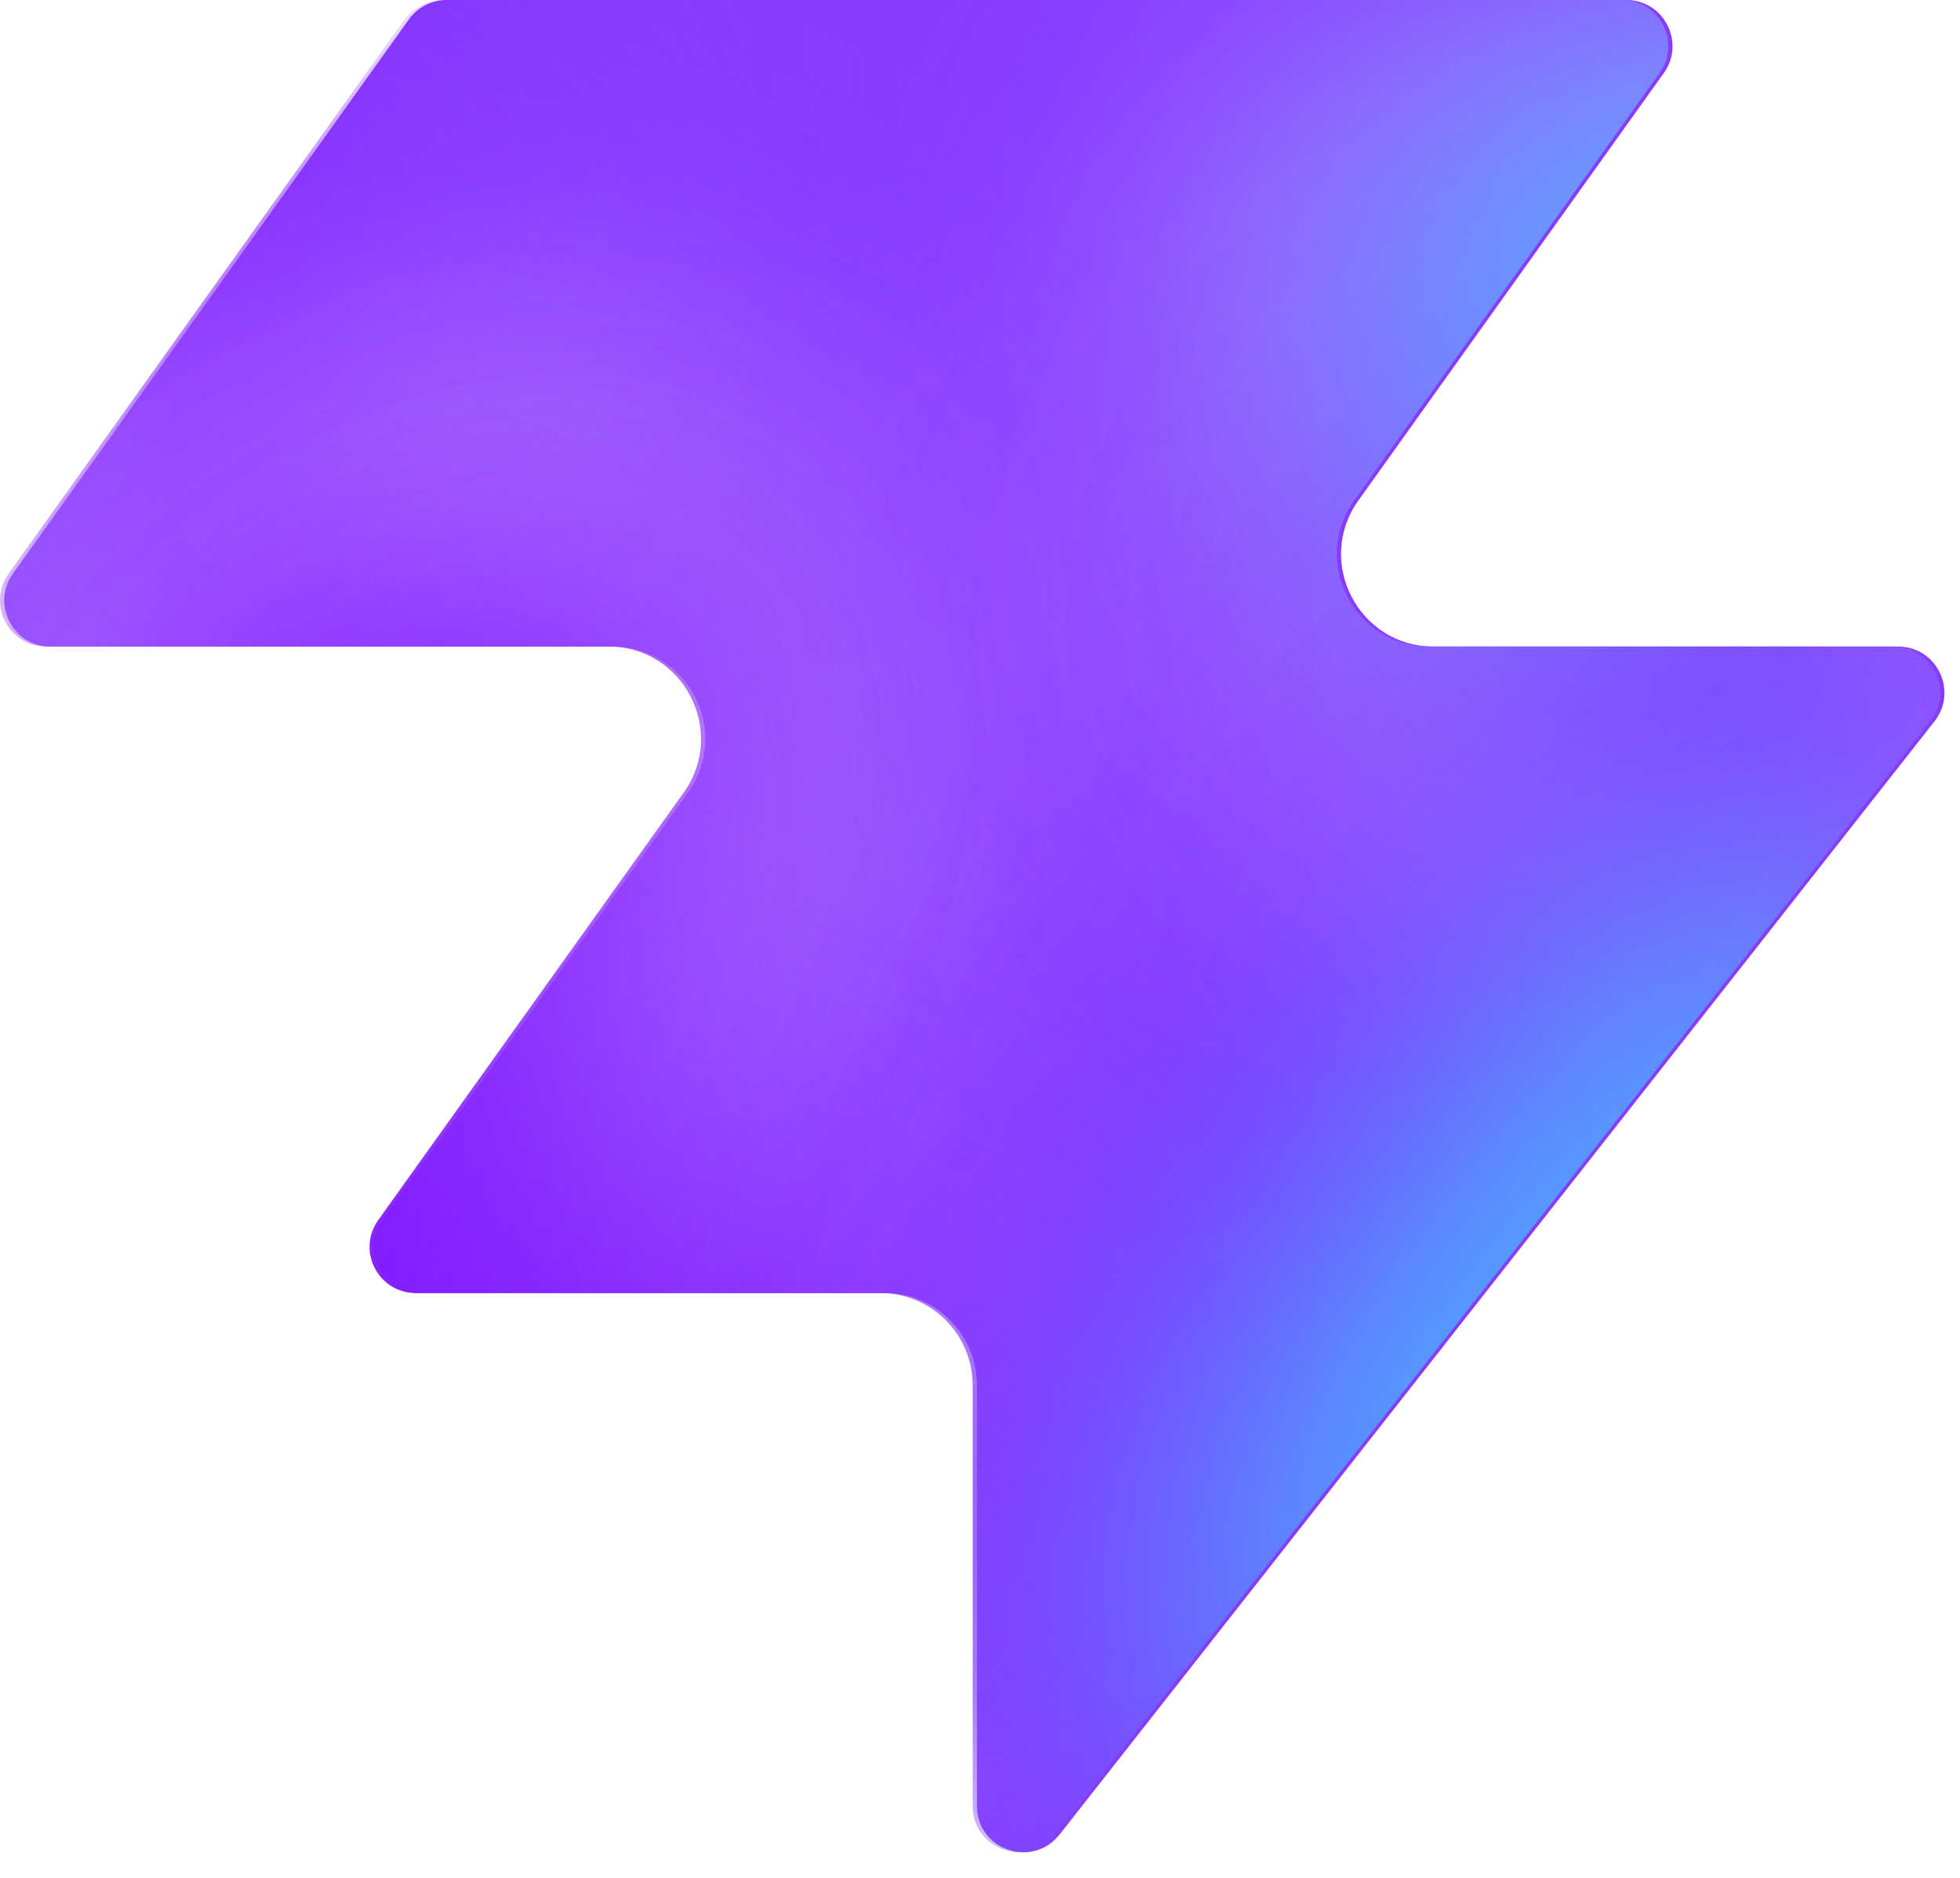
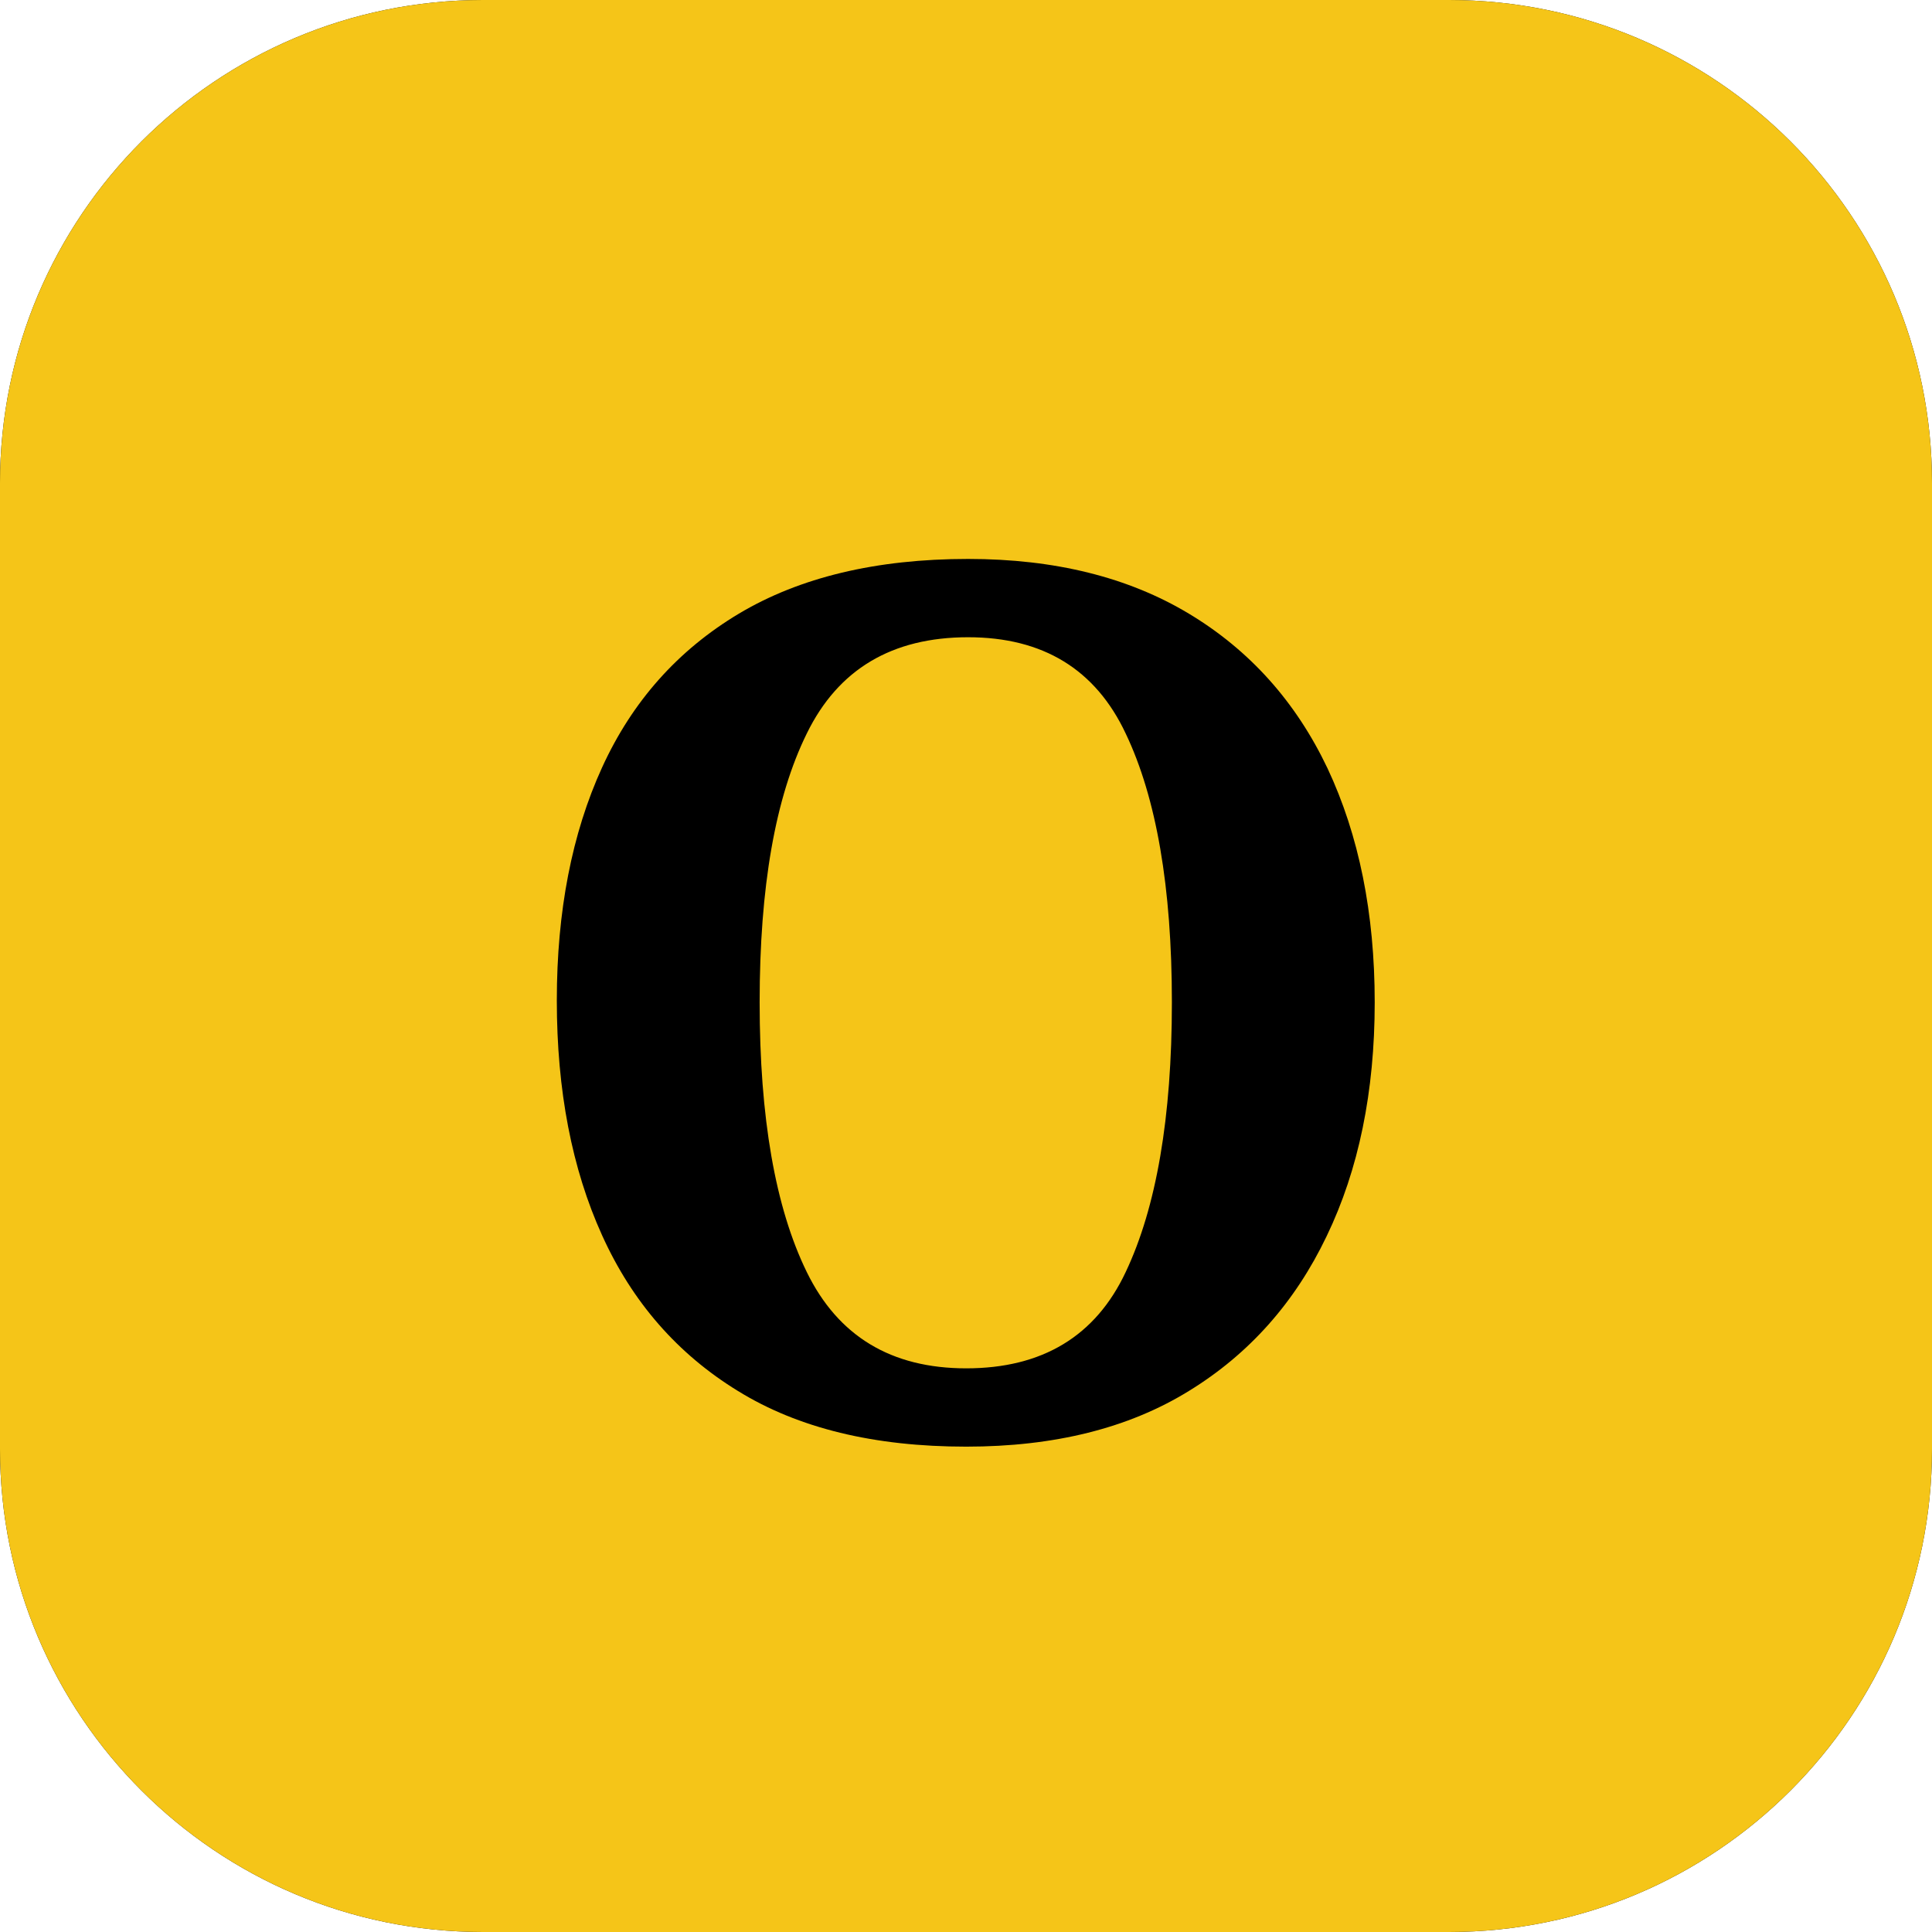
- <svg xmlns="http://www.w3.org/2000/svg" width="48" height="46" fill="none" viewBox="0 0 48 46">
-   <path fill="#863bff" d="M25.946 44.938c-.664.845-2.021.375-2.021-.698V33.937a2.26 2.26 0 0 0-2.262-2.262H10.287c-.92 0-1.456-1.04-.92-1.788l7.48-10.471c1.07-1.497 0-3.578-1.842-3.578H1.237c-.92 0-1.456-1.04-.92-1.788L10.013.474c.214-.297.556-.474.92-.474h28.894c.92 0 1.456 1.04.92 1.788l-7.48 10.471c-1.07 1.498 0 3.579 1.842 3.579h11.377c.943 0 1.473 1.088.89 1.83L25.947 44.94z" style="fill:#863bff;fill:color(display-p3 .525 .23 1);fill-opacity:1" />
-   <mask id="a" width="48" height="46" x="0" y="0" maskUnits="userSpaceOnUse" style="mask-type:alpha">
-     <path fill="#000" d="M25.842 44.938c-.664.844-2.021.375-2.021-.698V33.937a2.26 2.26 0 0 0-2.262-2.262H10.183c-.92 0-1.456-1.04-.92-1.788l7.48-10.471c1.07-1.498 0-3.579-1.842-3.579H1.133c-.92 0-1.456-1.04-.92-1.787L9.91.473c.214-.297.556-.474.92-.474h28.894c.92 0 1.456 1.04.92 1.788l-7.48 10.471c-1.07 1.498 0 3.578 1.842 3.578h11.377c.943 0 1.473 1.088.89 1.832L25.843 44.94z" style="fill:#000;fill-opacity:1" />
-   </mask>
-   <g mask="url(#a)">
-     <g filter="url(#b)">
-       <ellipse cx="5.508" cy="14.704" fill="#ede6ff" rx="5.508" ry="14.704" style="fill:#ede6ff;fill:color(display-p3 .927 .903 1);fill-opacity:1" transform="matrix(.00324 1 1 -.00324 -4.47 31.516)" />
-     </g>
-     <g filter="url(#c)">
-       <ellipse cx="10.399" cy="29.851" fill="#ede6ff" rx="10.399" ry="29.851" style="fill:#ede6ff;fill:color(display-p3 .927 .903 1);fill-opacity:1" transform="matrix(.00324 1 1 -.00324 -39.328 7.883)" />
-     </g>
-     <g filter="url(#d)">
-       <ellipse cx="5.508" cy="30.487" fill="#7e14ff" rx="5.508" ry="30.487" style="fill:#7e14ff;fill:color(display-p3 .492 .077 1);fill-opacity:1" transform="rotate(89.814 -25.913 -14.639)scale(1 -1)" />
-     </g>
-     <g filter="url(#e)">
-       <ellipse cx="5.508" cy="30.599" fill="#7e14ff" rx="5.508" ry="30.599" style="fill:#7e14ff;fill:color(display-p3 .492 .077 1);fill-opacity:1" transform="rotate(89.814 -32.644 -3.334)scale(1 -1)" />
-     </g>
-     <g filter="url(#f)">
-       <ellipse cx="5.508" cy="30.599" fill="#7e14ff" rx="5.508" ry="30.599" style="fill:#7e14ff;fill:color(display-p3 .492 .077 1);fill-opacity:1" transform="matrix(.00324 1 1 -.00324 -34.34 30.47)" />
-     </g>
-     <g filter="url(#g)">
-       <ellipse cx="14.072" cy="22.078" fill="#ede6ff" rx="14.072" ry="22.078" style="fill:#ede6ff;fill:color(display-p3 .927 .903 1);fill-opacity:1" transform="rotate(93.35 24.506 48.493)scale(-1 1)" />
-     </g>
-     <g filter="url(#h)">
-       <ellipse cx="3.47" cy="21.501" fill="#7e14ff" rx="3.47" ry="21.501" style="fill:#7e14ff;fill:color(display-p3 .492 .077 1);fill-opacity:1" transform="rotate(89.009 28.708 47.59)scale(-1 1)" />
-     </g>
-     <g filter="url(#i)">
-       <ellipse cx="3.47" cy="21.501" fill="#7e14ff" rx="3.47" ry="21.501" style="fill:#7e14ff;fill:color(display-p3 .492 .077 1);fill-opacity:1" transform="rotate(89.009 28.708 47.59)scale(-1 1)" />
-     </g>
-     <g filter="url(#j)">
-       <ellipse cx=".387" cy="8.972" fill="#7e14ff" rx="4.407" ry="29.108" style="fill:#7e14ff;fill:color(display-p3 .492 .077 1);fill-opacity:1" transform="rotate(39.51 .387 8.972)" />
-     </g>
-     <g filter="url(#k)">
-       <ellipse cx="47.523" cy="-6.092" fill="#7e14ff" rx="4.407" ry="29.108" style="fill:#7e14ff;fill:color(display-p3 .492 .077 1);fill-opacity:1" transform="rotate(37.892 47.523 -6.092)" />
-     </g>
-     <g filter="url(#l)">
-       <ellipse cx="41.412" cy="6.333" fill="#47bfff" rx="5.971" ry="9.665" style="fill:#47bfff;fill:color(display-p3 .28 .748 1);fill-opacity:1" transform="rotate(37.892 41.412 6.333)" />
-     </g>
-     <g filter="url(#m)">
-       <ellipse cx="-1.879" cy="38.332" fill="#7e14ff" rx="4.407" ry="29.108" style="fill:#7e14ff;fill:color(display-p3 .492 .077 1);fill-opacity:1" transform="rotate(37.892 -1.88 38.332)" />
-     </g>
-     <g filter="url(#n)">
-       <ellipse cx="-1.879" cy="38.332" fill="#7e14ff" rx="4.407" ry="29.108" style="fill:#7e14ff;fill:color(display-p3 .492 .077 1);fill-opacity:1" transform="rotate(37.892 -1.88 38.332)" />
-     </g>
-     <g filter="url(#o)">
-       <ellipse cx="35.651" cy="29.907" fill="#7e14ff" rx="4.407" ry="29.108" style="fill:#7e14ff;fill:color(display-p3 .492 .077 1);fill-opacity:1" transform="rotate(37.892 35.651 29.907)" />
-     </g>
-     <g filter="url(#p)">
-       <ellipse cx="38.418" cy="32.4" fill="#47bfff" rx="5.971" ry="15.297" style="fill:#47bfff;fill:color(display-p3 .28 .748 1);fill-opacity:1" transform="rotate(37.892 38.418 32.4)" />
-     </g>
-   </g>
-   <defs>
-     <filter id="b" width="60.045" height="41.654" x="-19.77" y="16.149" color-interpolation-filters="sRGB" filterUnits="userSpaceOnUse">
-       <feFlood flood-opacity="0" result="BackgroundImageFix" />
-       <feBlend in="SourceGraphic" in2="BackgroundImageFix" result="shape" />
-       <feGaussianBlur result="effect1_foregroundBlur_2002_17158" stdDeviation="7.659" />
-     </filter>
-     <filter id="c" width="90.34" height="51.437" x="-54.613" y="-7.533" color-interpolation-filters="sRGB" filterUnits="userSpaceOnUse">
-       <feFlood flood-opacity="0" result="BackgroundImageFix" />
-       <feBlend in="SourceGraphic" in2="BackgroundImageFix" result="shape" />
-       <feGaussianBlur result="effect1_foregroundBlur_2002_17158" stdDeviation="7.659" />
-     </filter>
-     <filter id="d" width="79.355" height="29.4" x="-49.64" y="2.03" color-interpolation-filters="sRGB" filterUnits="userSpaceOnUse">
-       <feFlood flood-opacity="0" result="BackgroundImageFix" />
-       <feBlend in="SourceGraphic" in2="BackgroundImageFix" result="shape" />
-       <feGaussianBlur result="effect1_foregroundBlur_2002_17158" stdDeviation="4.596" />
-     </filter>
-     <filter id="e" width="79.579" height="29.4" x="-45.045" y="20.029" color-interpolation-filters="sRGB" filterUnits="userSpaceOnUse">
-       <feFlood flood-opacity="0" result="BackgroundImageFix" />
-       <feBlend in="SourceGraphic" in2="BackgroundImageFix" result="shape" />
-       <feGaussianBlur result="effect1_foregroundBlur_2002_17158" stdDeviation="4.596" />
-     </filter>
-     <filter id="f" width="79.579" height="29.4" x="-43.513" y="21.178" color-interpolation-filters="sRGB" filterUnits="userSpaceOnUse">
-       <feFlood flood-opacity="0" result="BackgroundImageFix" />
-       <feBlend in="SourceGraphic" in2="BackgroundImageFix" result="shape" />
-       <feGaussianBlur result="effect1_foregroundBlur_2002_17158" stdDeviation="4.596" />
-     </filter>
-     <filter id="g" width="74.749" height="58.852" x="15.756" y="-17.901" color-interpolation-filters="sRGB" filterUnits="userSpaceOnUse">
-       <feFlood flood-opacity="0" result="BackgroundImageFix" />
-       <feBlend in="SourceGraphic" in2="BackgroundImageFix" result="shape" />
-       <feGaussianBlur result="effect1_foregroundBlur_2002_17158" stdDeviation="7.659" />
-     </filter>
-     <filter id="h" width="61.377" height="25.362" x="23.548" y="2.284" color-interpolation-filters="sRGB" filterUnits="userSpaceOnUse">
-       <feFlood flood-opacity="0" result="BackgroundImageFix" />
-       <feBlend in="SourceGraphic" in2="BackgroundImageFix" result="shape" />
-       <feGaussianBlur result="effect1_foregroundBlur_2002_17158" stdDeviation="4.596" />
-     </filter>
-     <filter id="i" width="61.377" height="25.362" x="23.548" y="2.284" color-interpolation-filters="sRGB" filterUnits="userSpaceOnUse">
-       <feFlood flood-opacity="0" result="BackgroundImageFix" />
-       <feBlend in="SourceGraphic" in2="BackgroundImageFix" result="shape" />
-       <feGaussianBlur result="effect1_foregroundBlur_2002_17158" stdDeviation="4.596" />
-     </filter>
-     <filter id="j" width="56.045" height="63.649" x="-27.636" y="-22.853" color-interpolation-filters="sRGB" filterUnits="userSpaceOnUse">
-       <feFlood flood-opacity="0" result="BackgroundImageFix" />
-       <feBlend in="SourceGraphic" in2="BackgroundImageFix" result="shape" />
-       <feGaussianBlur result="effect1_foregroundBlur_2002_17158" stdDeviation="4.596" />
-     </filter>
-     <filter id="k" width="54.814" height="64.646" x="20.116" y="-38.415" color-interpolation-filters="sRGB" filterUnits="userSpaceOnUse">
-       <feFlood flood-opacity="0" result="BackgroundImageFix" />
-       <feBlend in="SourceGraphic" in2="BackgroundImageFix" result="shape" />
-       <feGaussianBlur result="effect1_foregroundBlur_2002_17158" stdDeviation="4.596" />
-     </filter>
-     <filter id="l" width="33.541" height="35.313" x="24.641" y="-11.323" color-interpolation-filters="sRGB" filterUnits="userSpaceOnUse">
-       <feFlood flood-opacity="0" result="BackgroundImageFix" />
-       <feBlend in="SourceGraphic" in2="BackgroundImageFix" result="shape" />
-       <feGaussianBlur result="effect1_foregroundBlur_2002_17158" stdDeviation="4.596" />
-     </filter>
-     <filter id="m" width="54.814" height="64.646" x="-29.286" y="6.009" color-interpolation-filters="sRGB" filterUnits="userSpaceOnUse">
-       <feFlood flood-opacity="0" result="BackgroundImageFix" />
-       <feBlend in="SourceGraphic" in2="BackgroundImageFix" result="shape" />
-       <feGaussianBlur result="effect1_foregroundBlur_2002_17158" stdDeviation="4.596" />
-     </filter>
-     <filter id="n" width="54.814" height="64.646" x="-29.286" y="6.009" color-interpolation-filters="sRGB" filterUnits="userSpaceOnUse">
-       <feFlood flood-opacity="0" result="BackgroundImageFix" />
-       <feBlend in="SourceGraphic" in2="BackgroundImageFix" result="shape" />
-       <feGaussianBlur result="effect1_foregroundBlur_2002_17158" stdDeviation="4.596" />
-     </filter>
-     <filter id="o" width="54.814" height="64.646" x="8.244" y="-2.416" color-interpolation-filters="sRGB" filterUnits="userSpaceOnUse">
-       <feFlood flood-opacity="0" result="BackgroundImageFix" />
-       <feBlend in="SourceGraphic" in2="BackgroundImageFix" result="shape" />
-       <feGaussianBlur result="effect1_foregroundBlur_2002_17158" stdDeviation="4.596" />
-     </filter>
-     <filter id="p" width="39.409" height="43.623" x="18.713" y="10.588" color-interpolation-filters="sRGB" filterUnits="userSpaceOnUse">
-       <feFlood flood-opacity="0" result="BackgroundImageFix" />
-       <feBlend in="SourceGraphic" in2="BackgroundImageFix" result="shape" />
-       <feGaussianBlur result="effect1_foregroundBlur_2002_17158" stdDeviation="4.596" />
-     </filter>
-   </defs>
+ <svg xmlns="http://www.w3.org/2000/svg" viewBox="0 0 32 32">
+   <rect width="32" height="32" rx="8" fill="#0e0e0e" />
+   <rect width="32" height="32" rx="8" fill="#F5C518" />
+   <text x="50%" y="50%" dominant-baseline="central" text-anchor="middle" font-family="serif" font-weight="900" font-size="20" fill="#000">O</text>
</svg>
